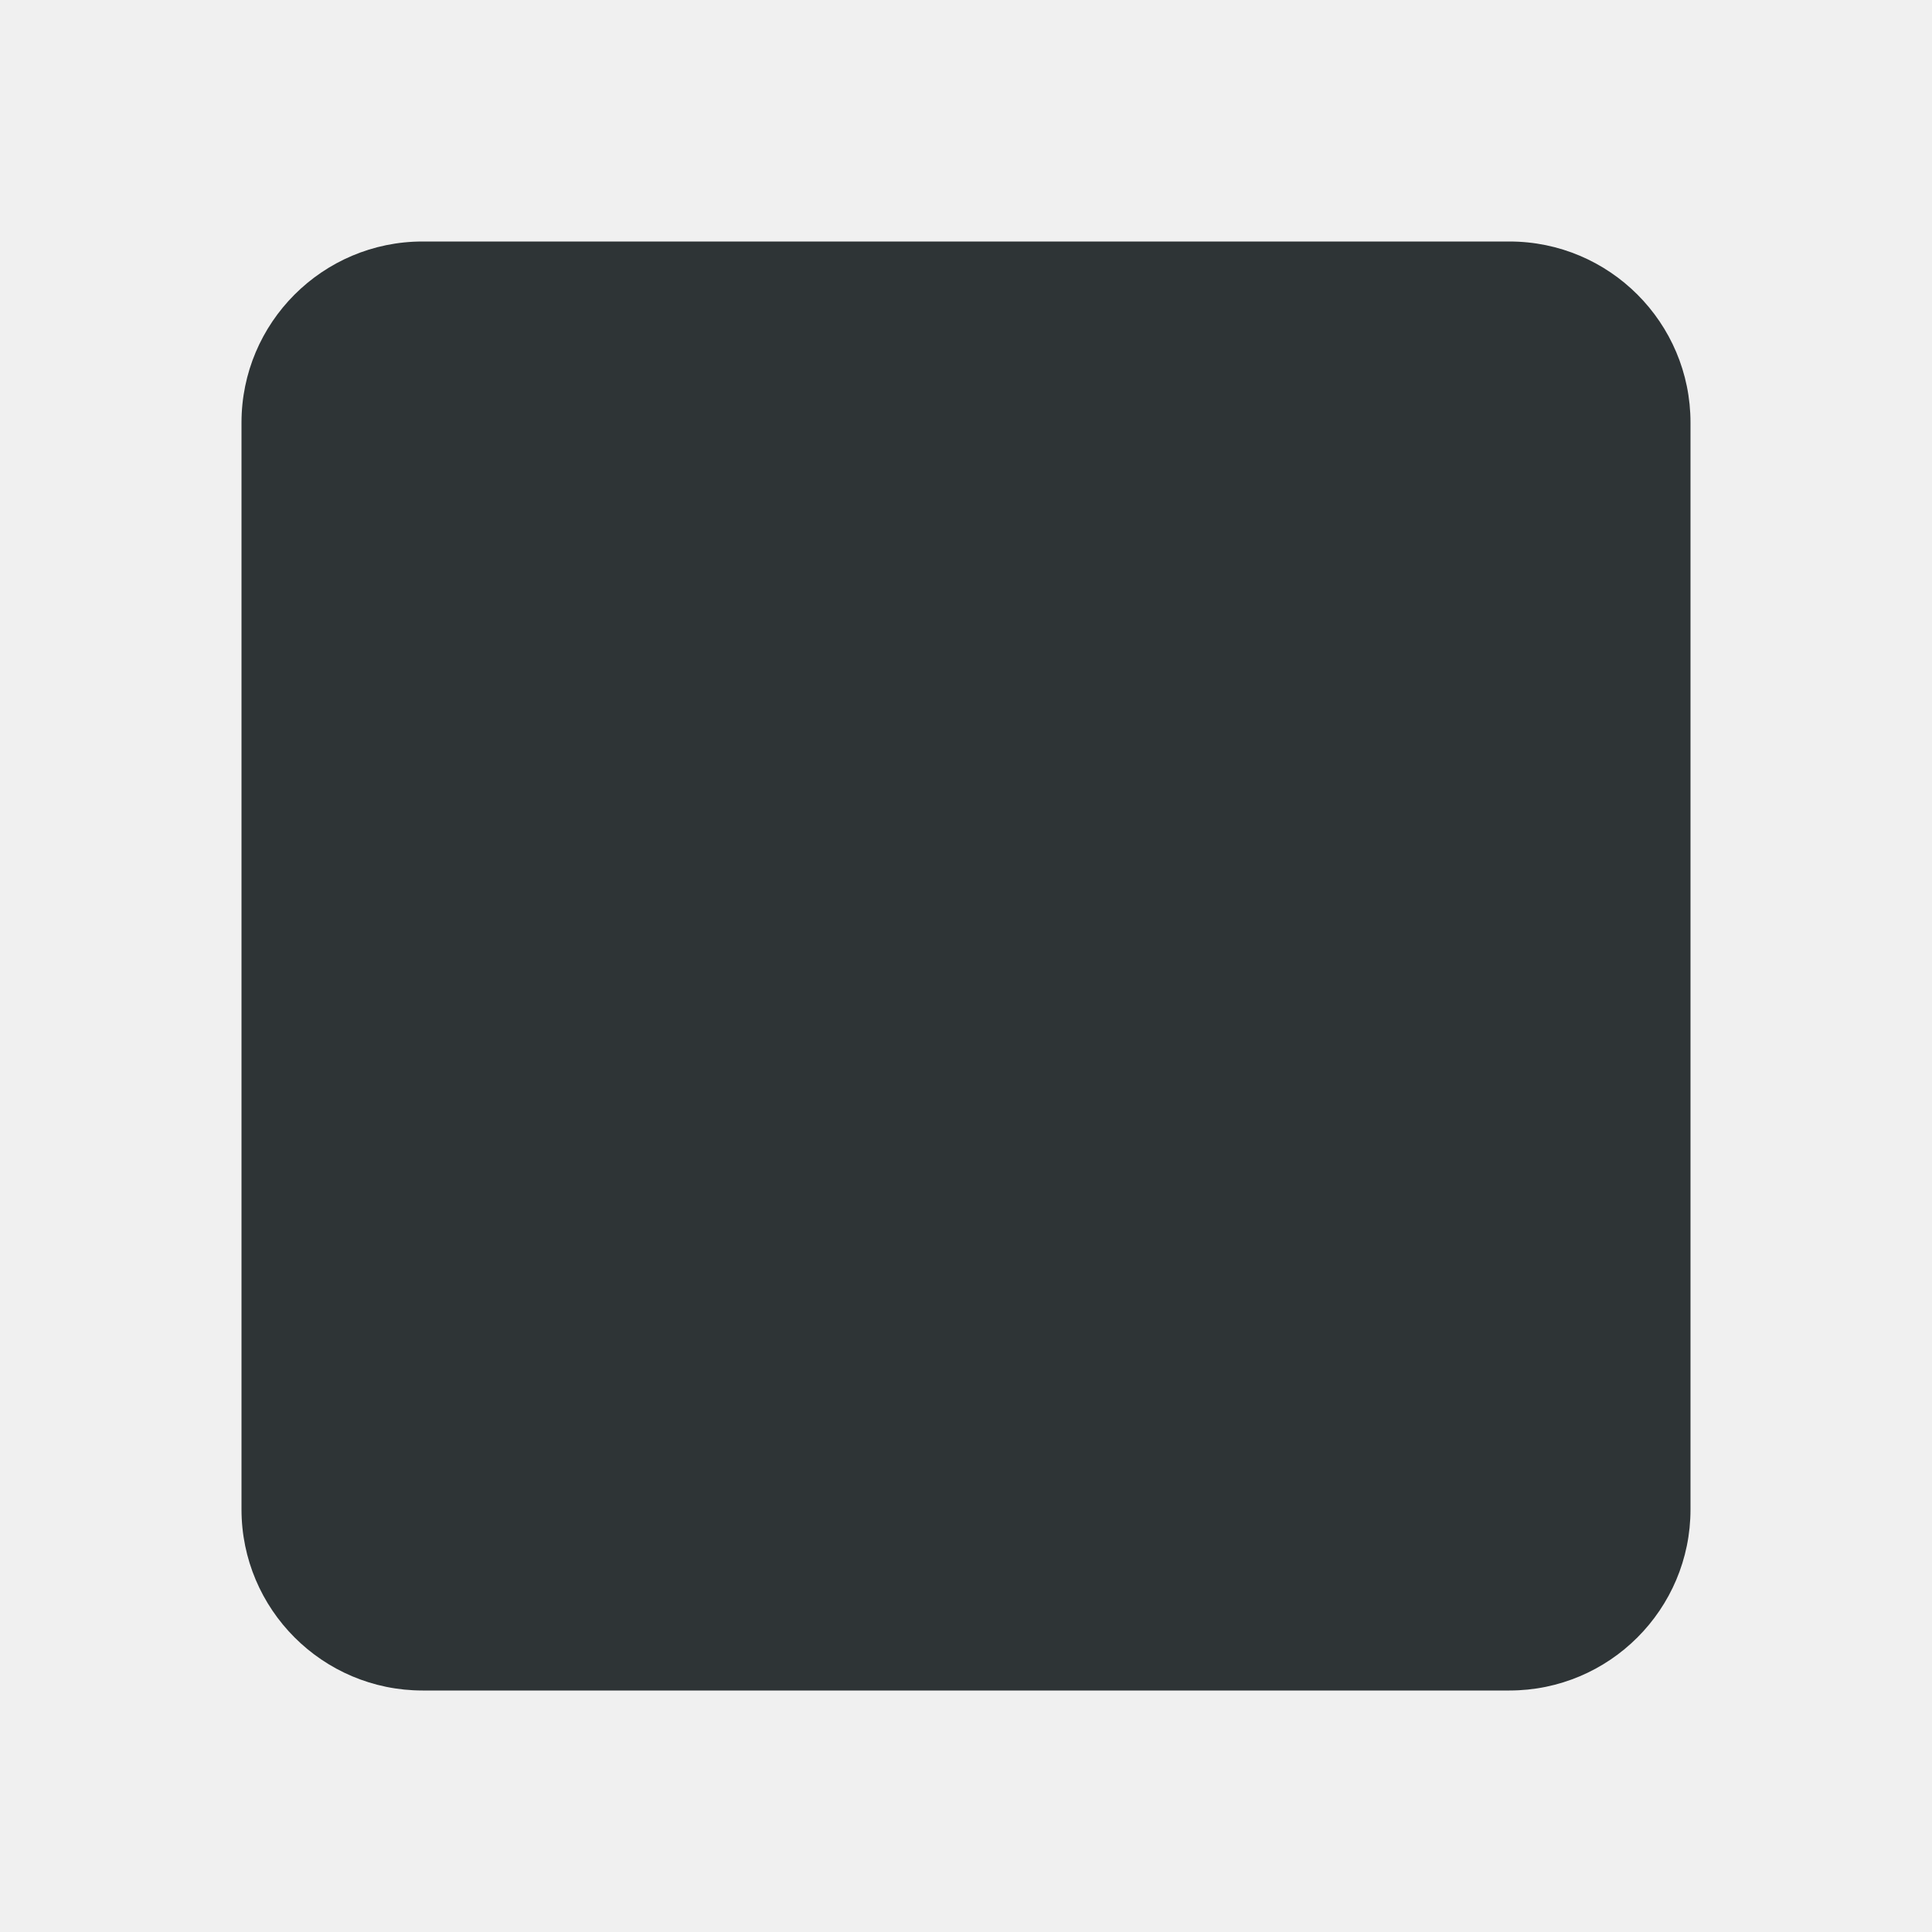
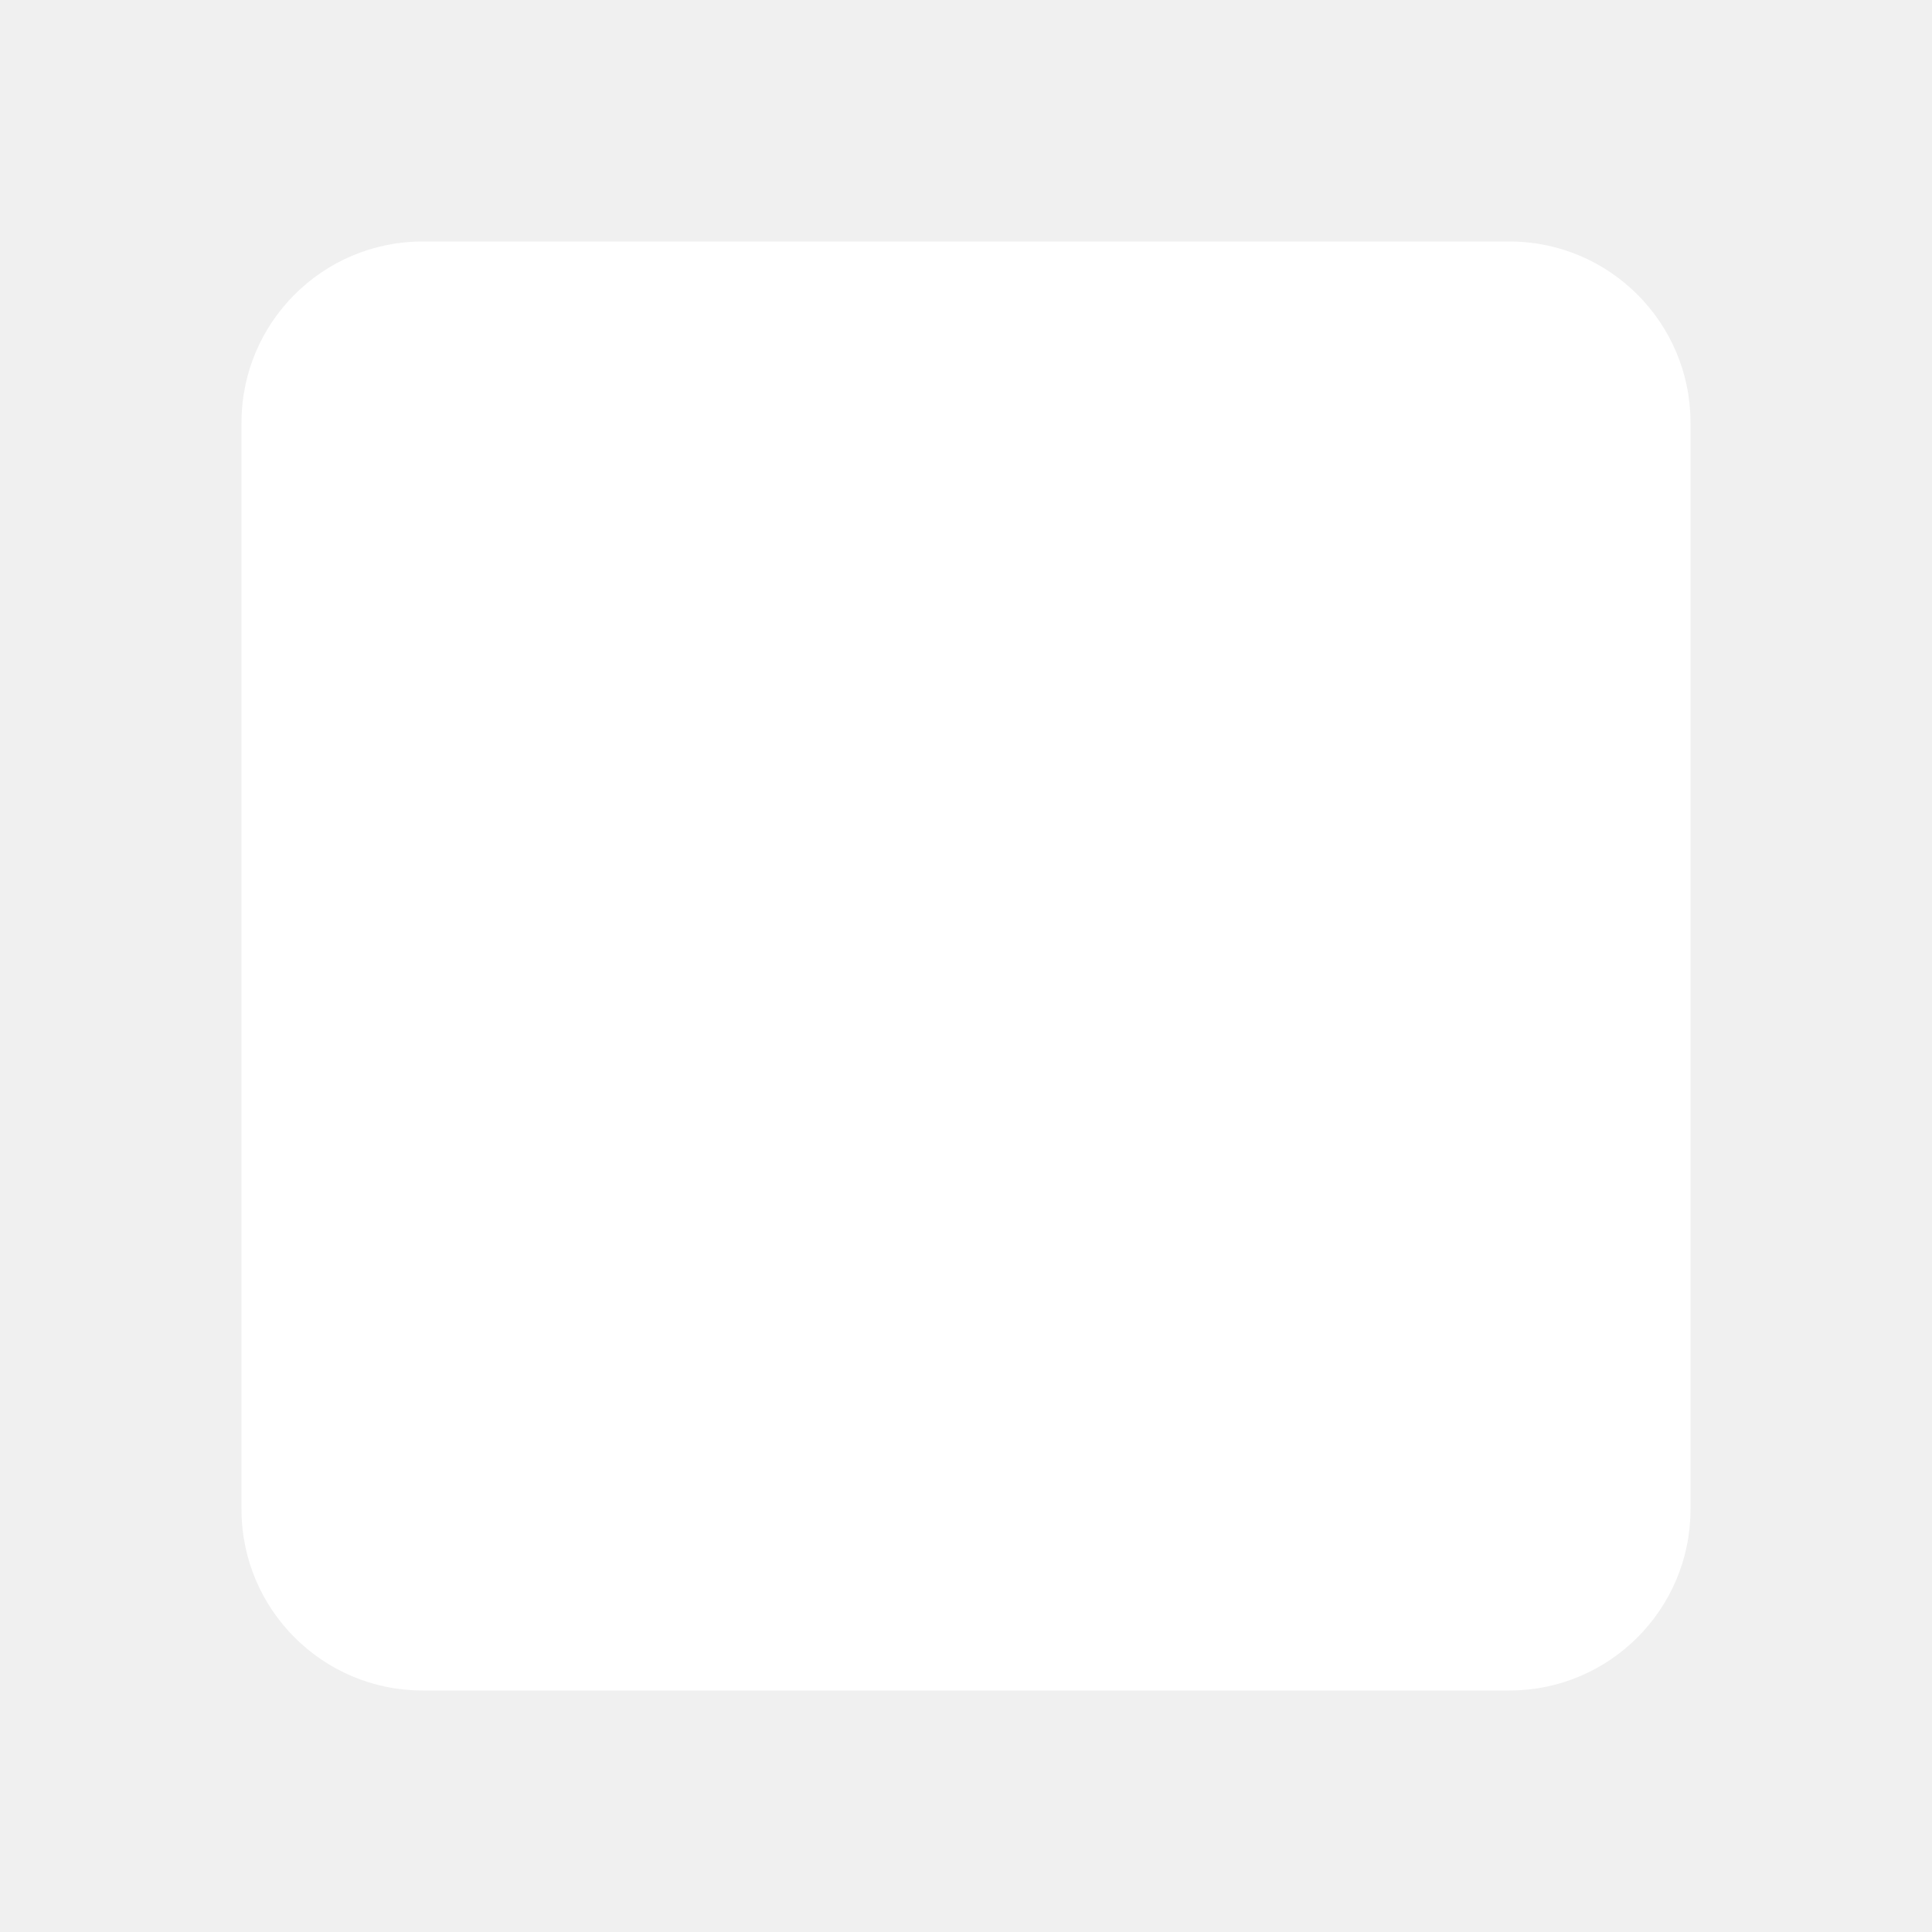
<svg xmlns="http://www.w3.org/2000/svg" height="16px" viewBox="0 0 16 16" width="16px">
-   <path d="m 3.5 2 h 9 c 0.828 0 1.5 0.672 1.5 1.5 v 9 c 0 0.828 -0.672 1.5 -1.5 1.5 h -9 c -0.828 0 -1.5 -0.672 -1.5 -1.5 v -9 c 0 -0.828 0.672 -1.5 1.5 -1.5 z m 0 0" fill="#2e3436" />
+   <path d="m 3.5 2 h 9 c 0.828 0 1.5 0.672 1.5 1.5 v 9 c 0 0.828 -0.672 1.5 -1.5 1.5 h -9 c -0.828 0 -1.5 -0.672 -1.5 -1.5 v -9 c 0 -0.828 0.672 -1.5 1.5 -1.5 z m 0 0" fill="#ffffff" />
</svg>
